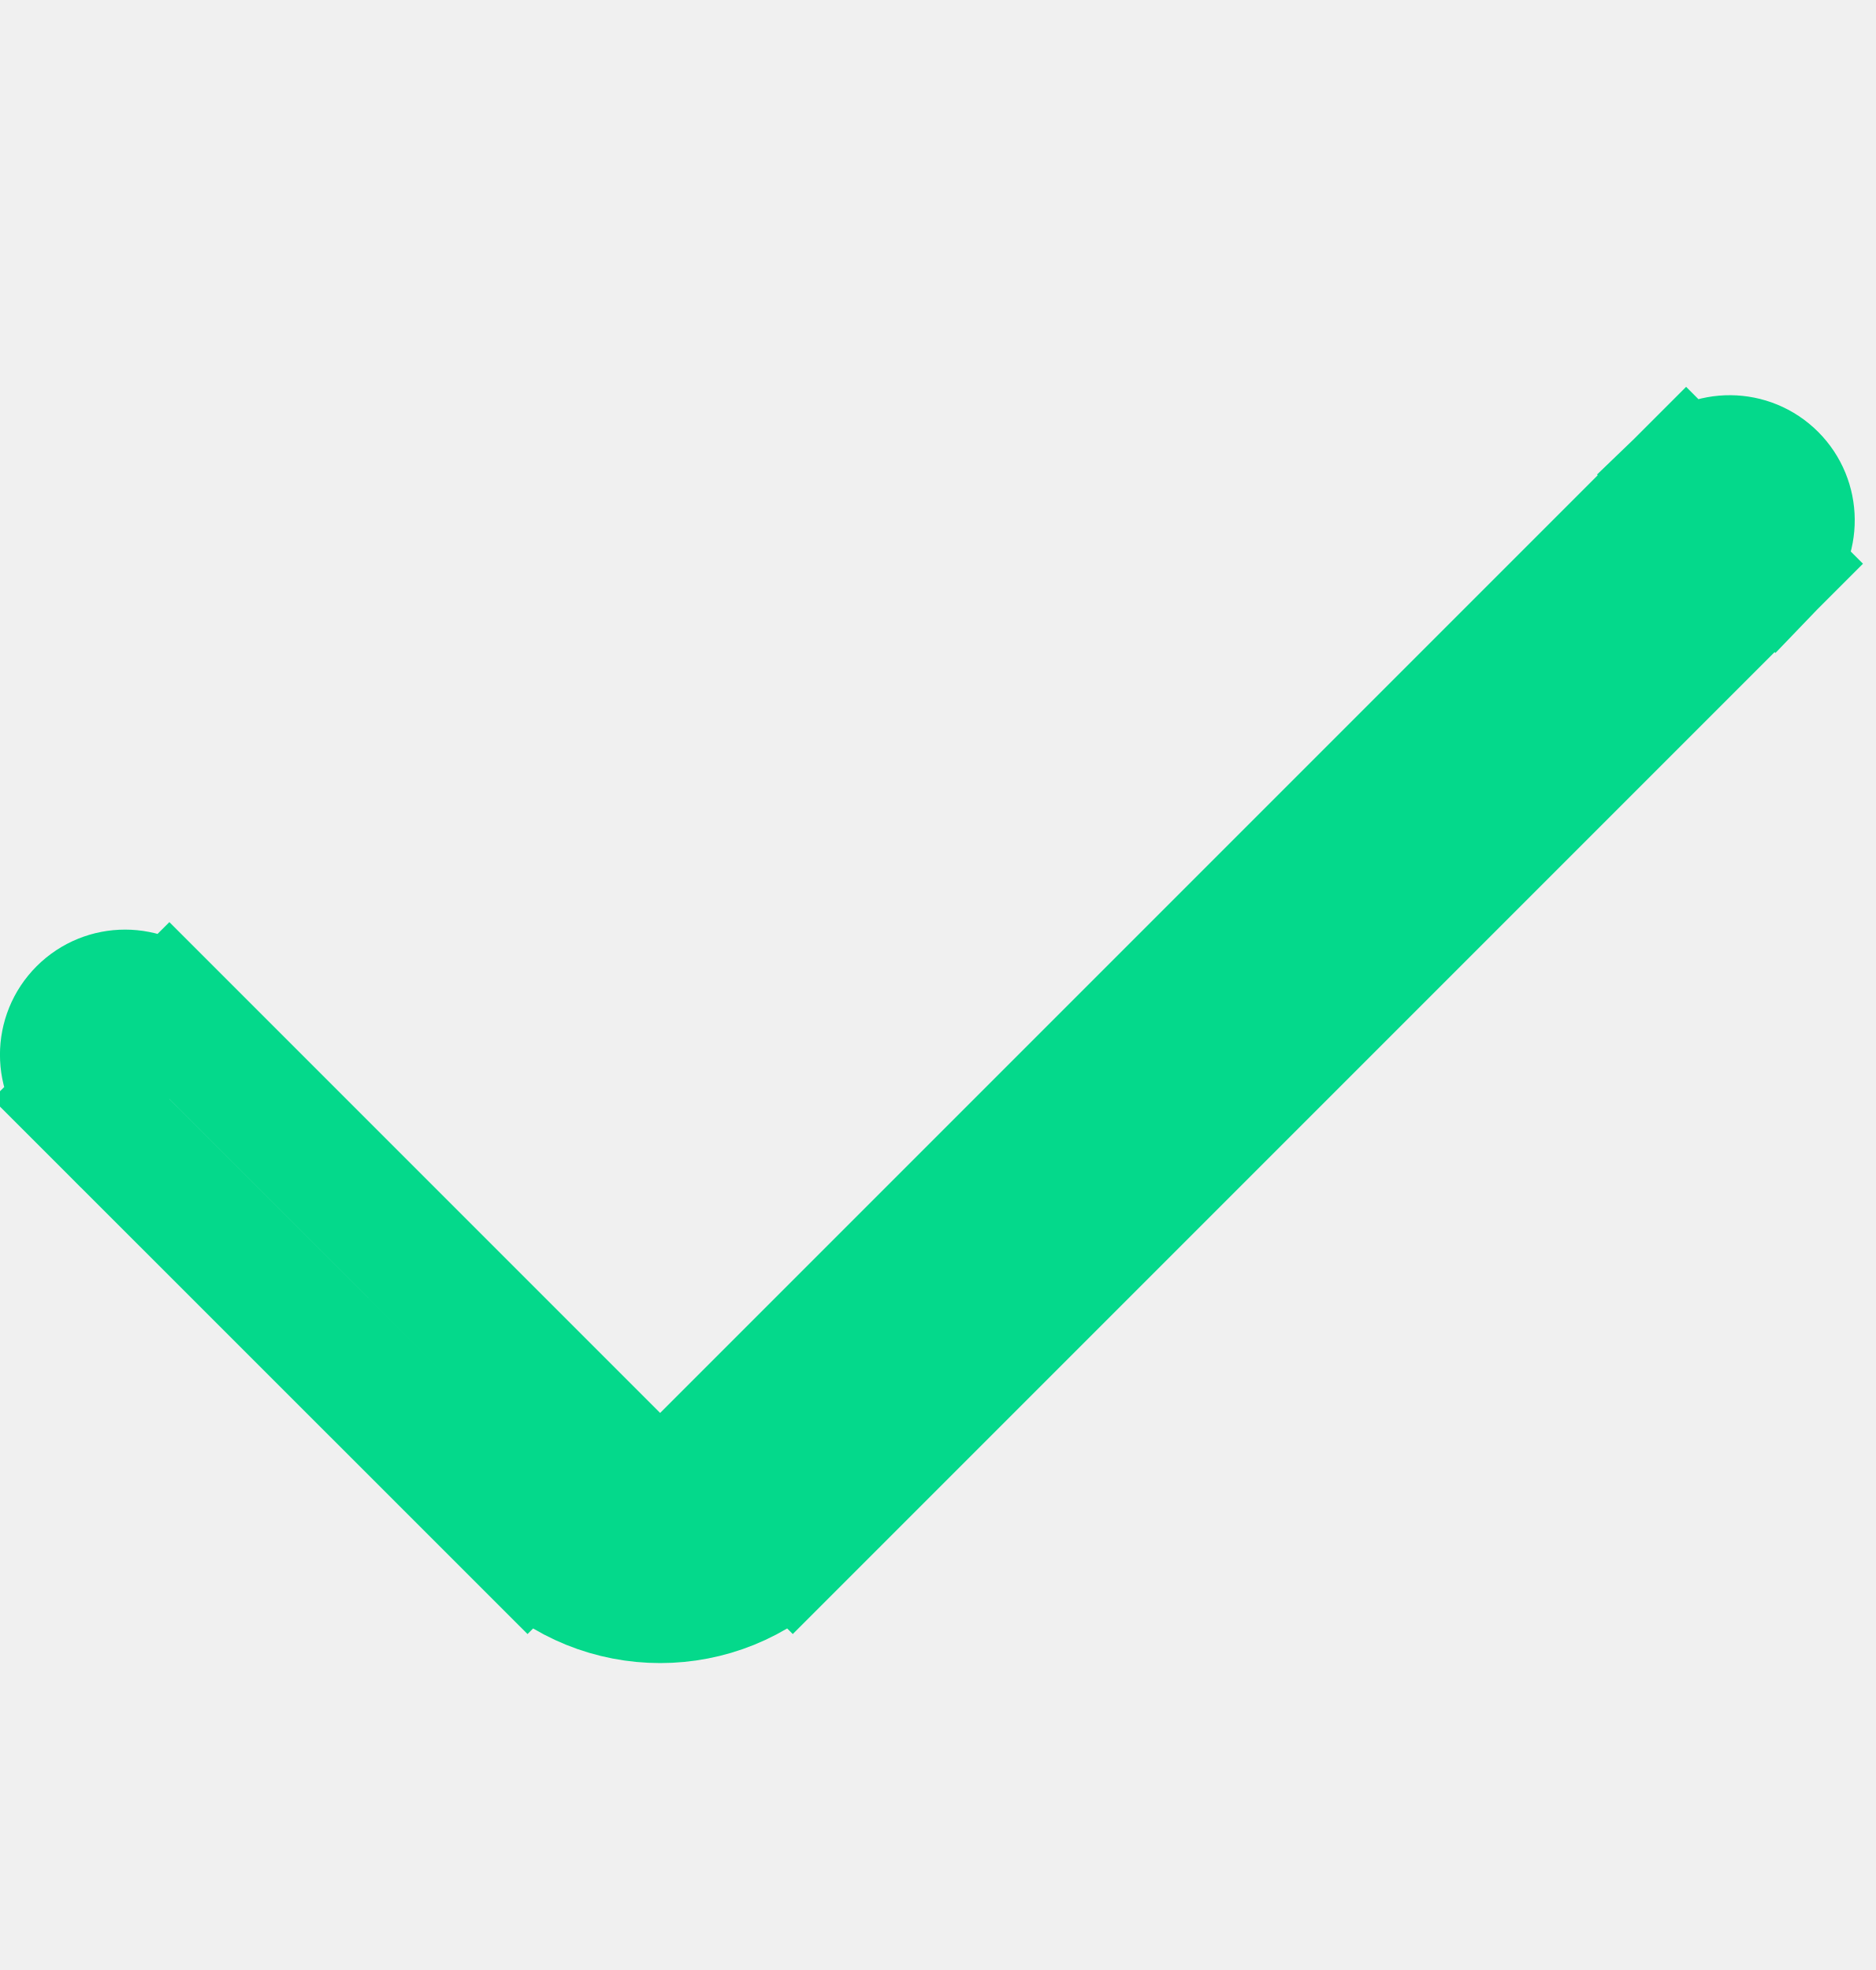
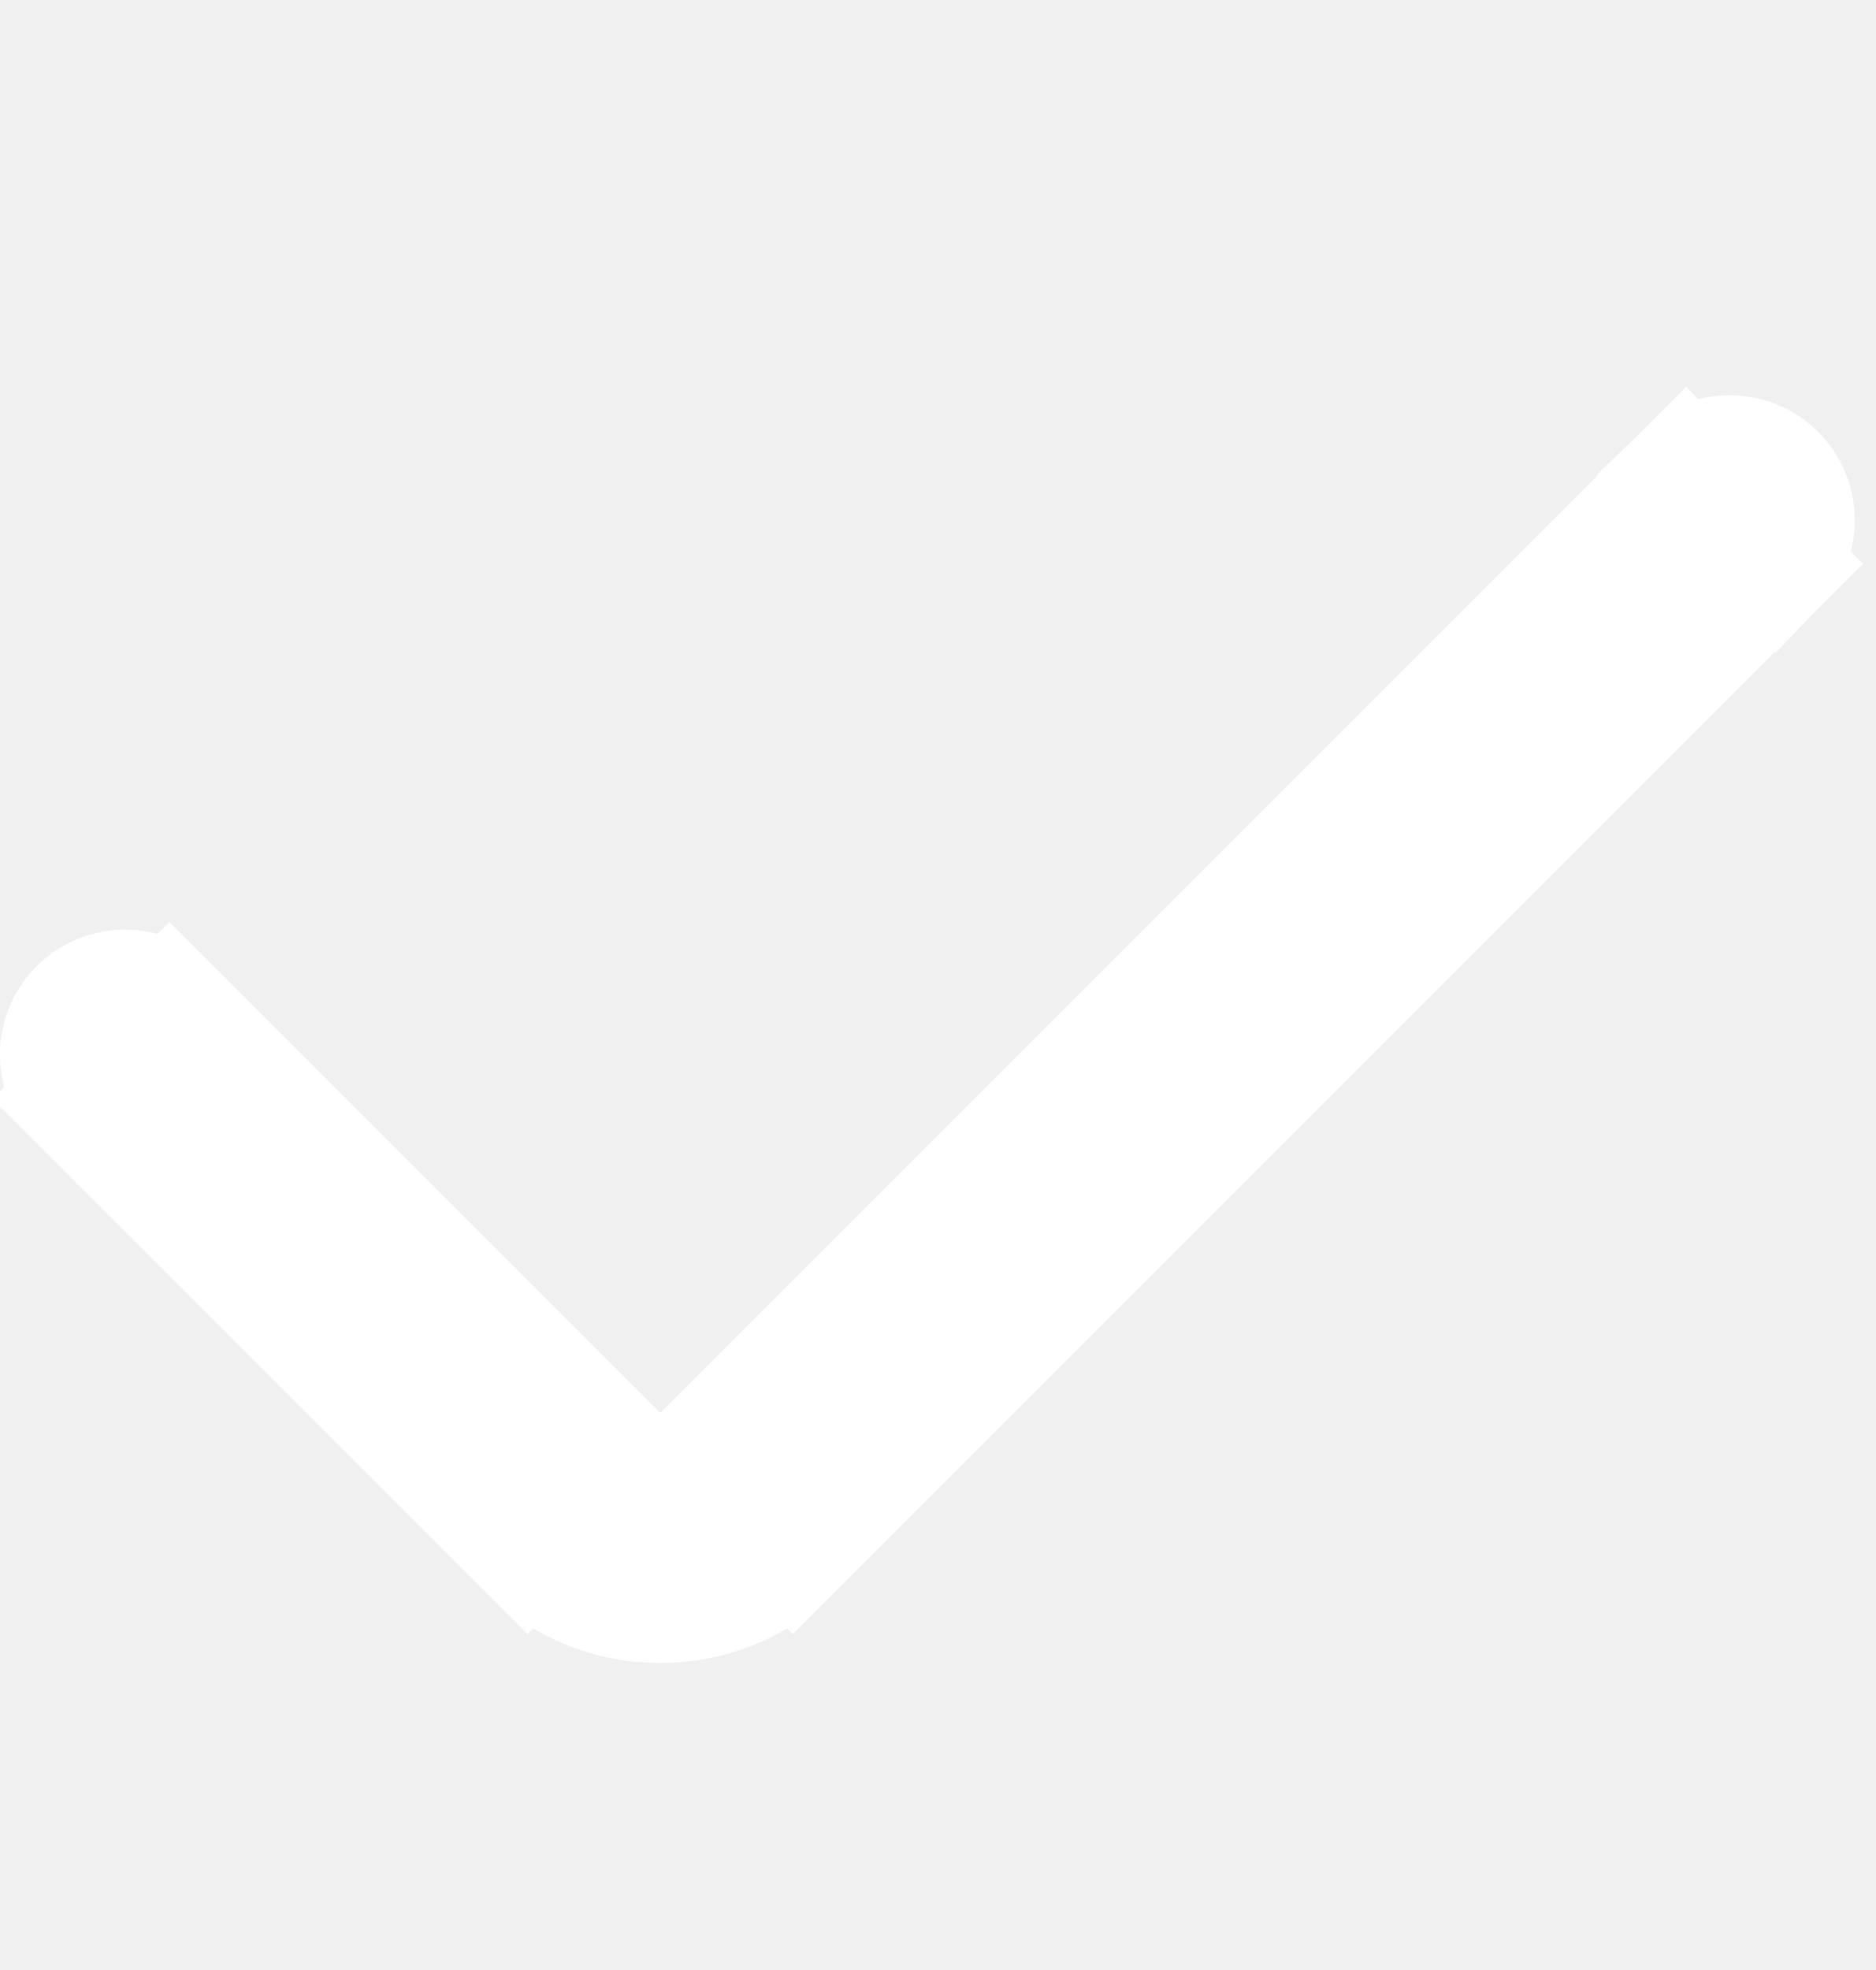
<svg xmlns="http://www.w3.org/2000/svg" width="20" height="21" fill="none" viewBox="0 0 15 10">
-   <path stroke="#04D98B" d="M14.19 1.632a.5.5 0 00-.707-.707l.707.707zM1.354 5.204a.5.5 0 00-.708.707l.708-.707zM13.482.925l-7.85 7.85.707.707 7.85-7.85-.707-.707zm-8.557 7.85L1.354 5.204l-.708.707 3.572 3.571.707-.707zm.707 0a.5.5 0 01-.707 0l-.707.707a1.5 1.5 0 002.121 0l-.707-.707z" />
+   <path stroke="#ffffff" d="M14.19 1.632a.5.5 0 00-.707-.707l.707.707zM1.354 5.204a.5.5 0 00-.708.707l.708-.707zM13.482.925l-7.85 7.85.707.707 7.85-7.85-.707-.707zm-8.557 7.85L1.354 5.204l-.708.707 3.572 3.571.707-.707zm.707 0a.5.5 0 01-.707 0l-.707.707a1.5 1.5 0 002.121 0l-.707-.707z" />
</svg>
